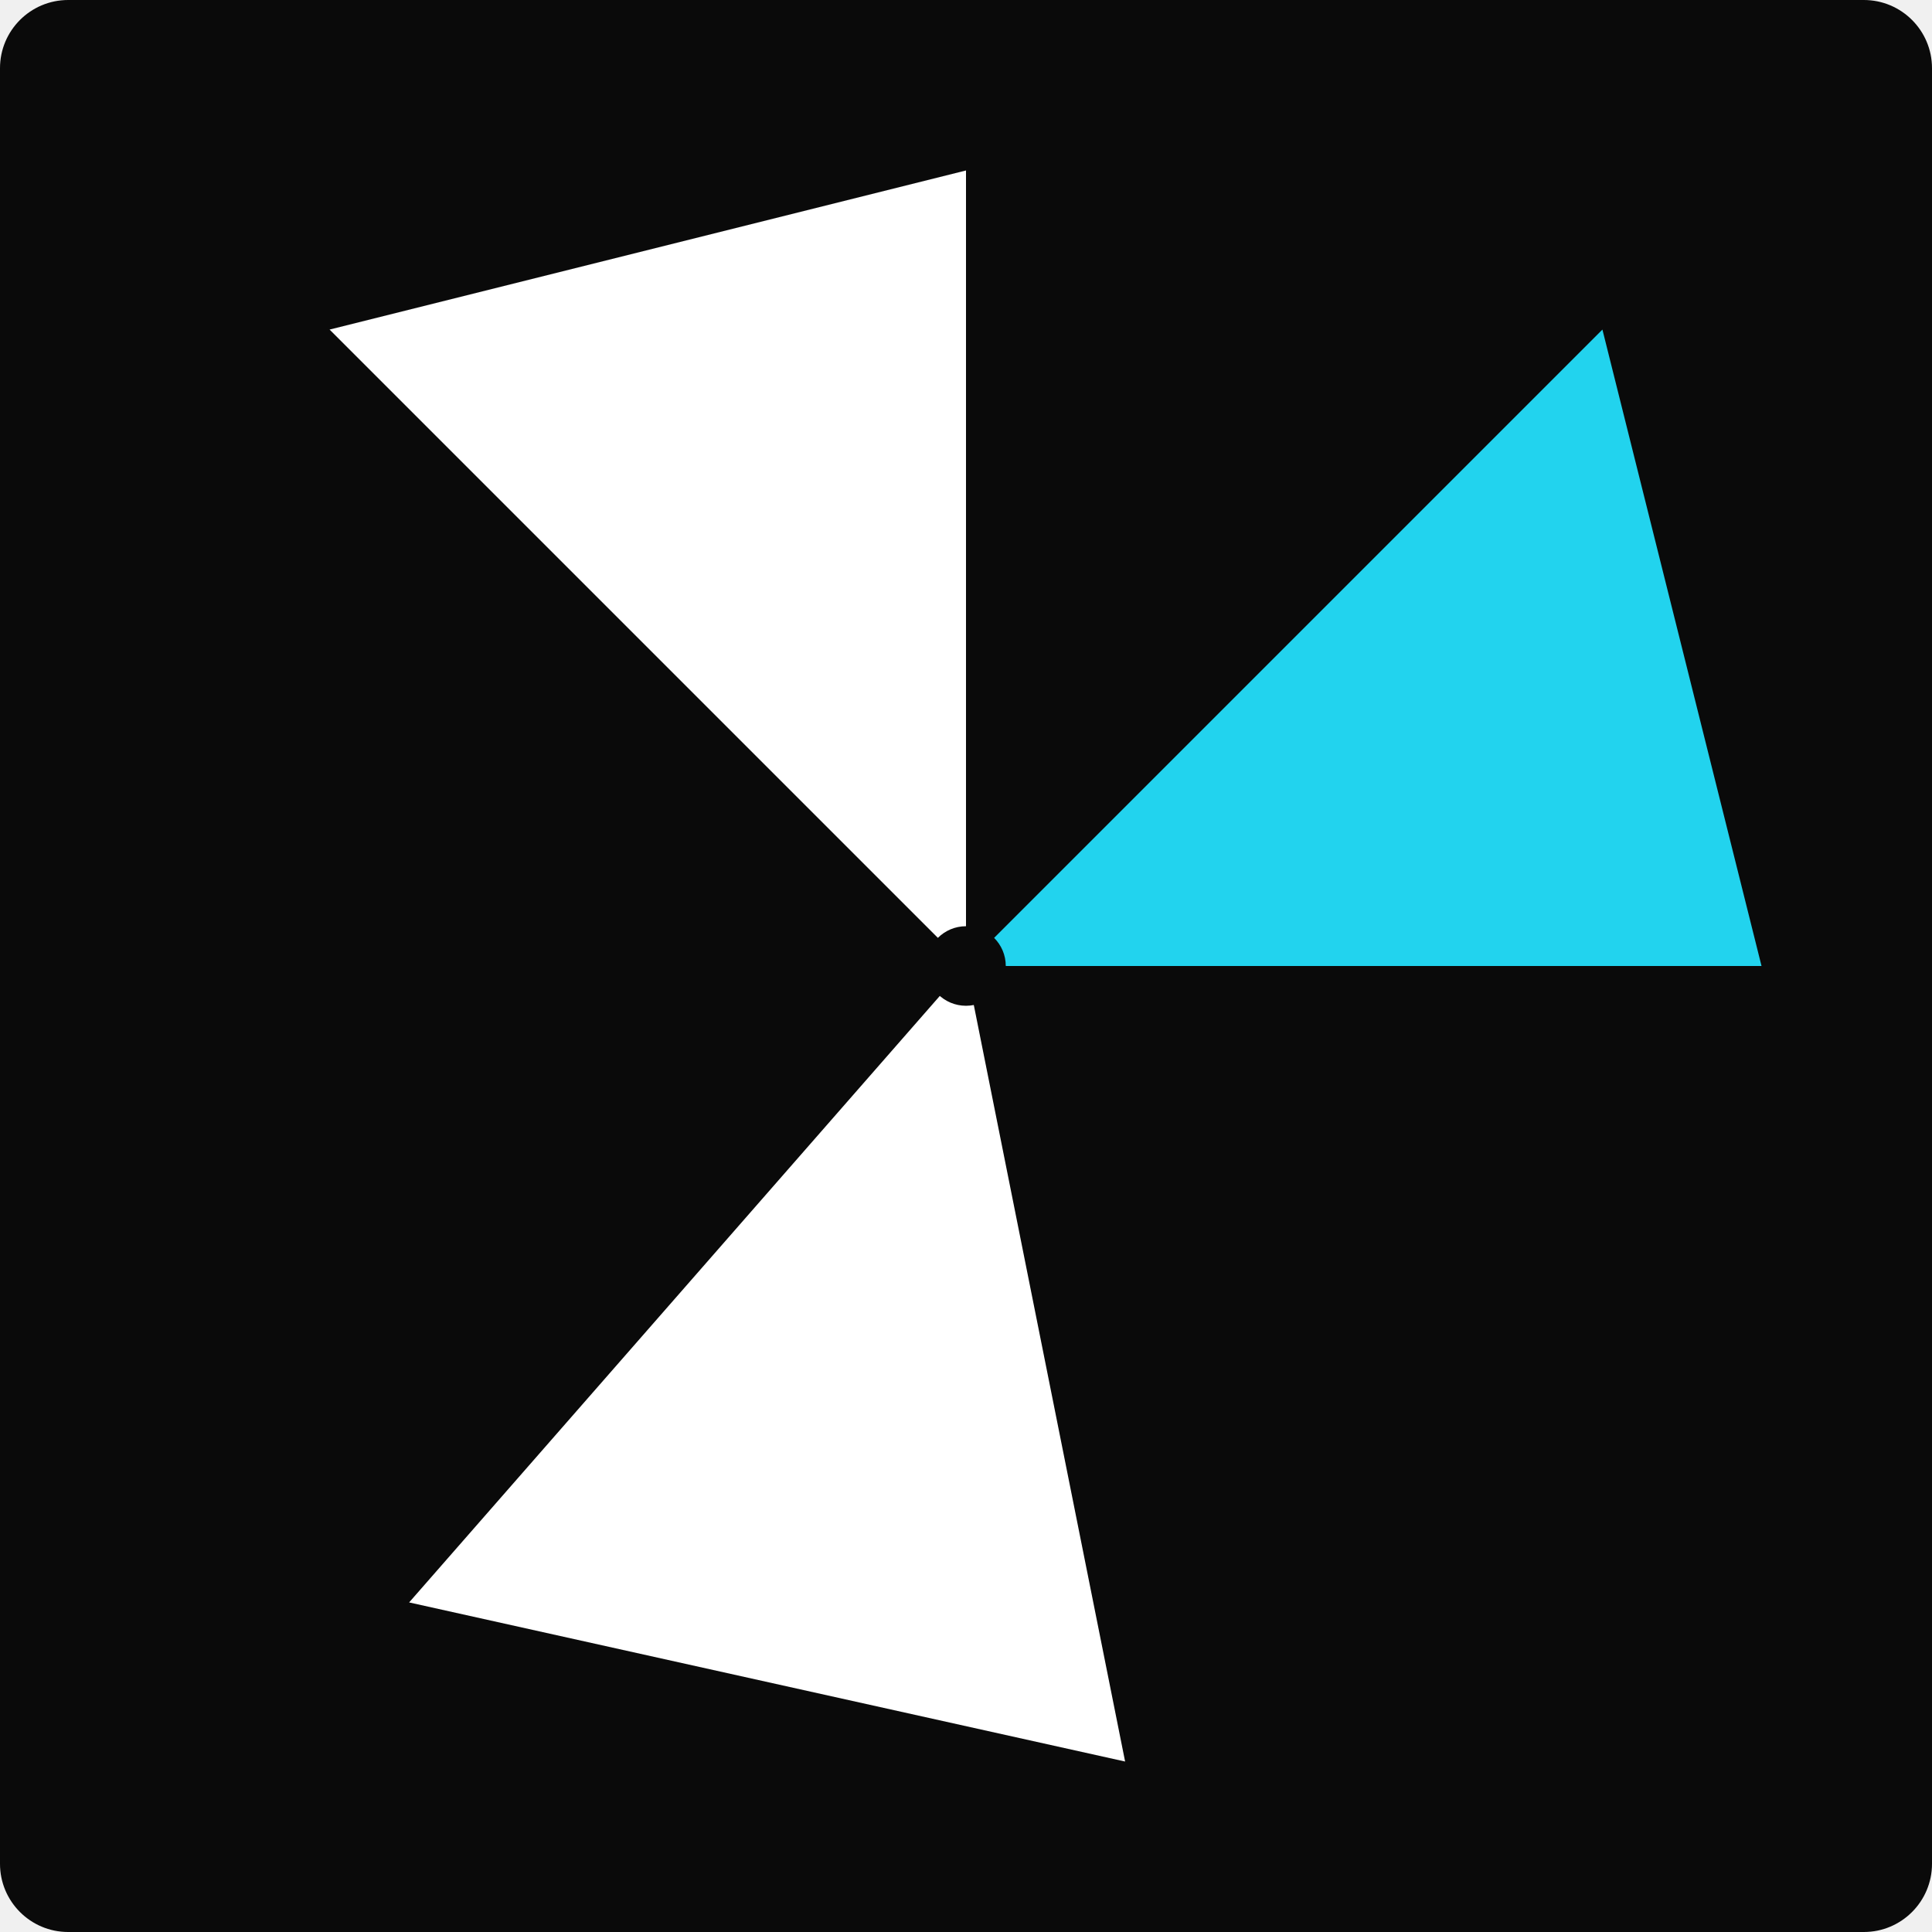
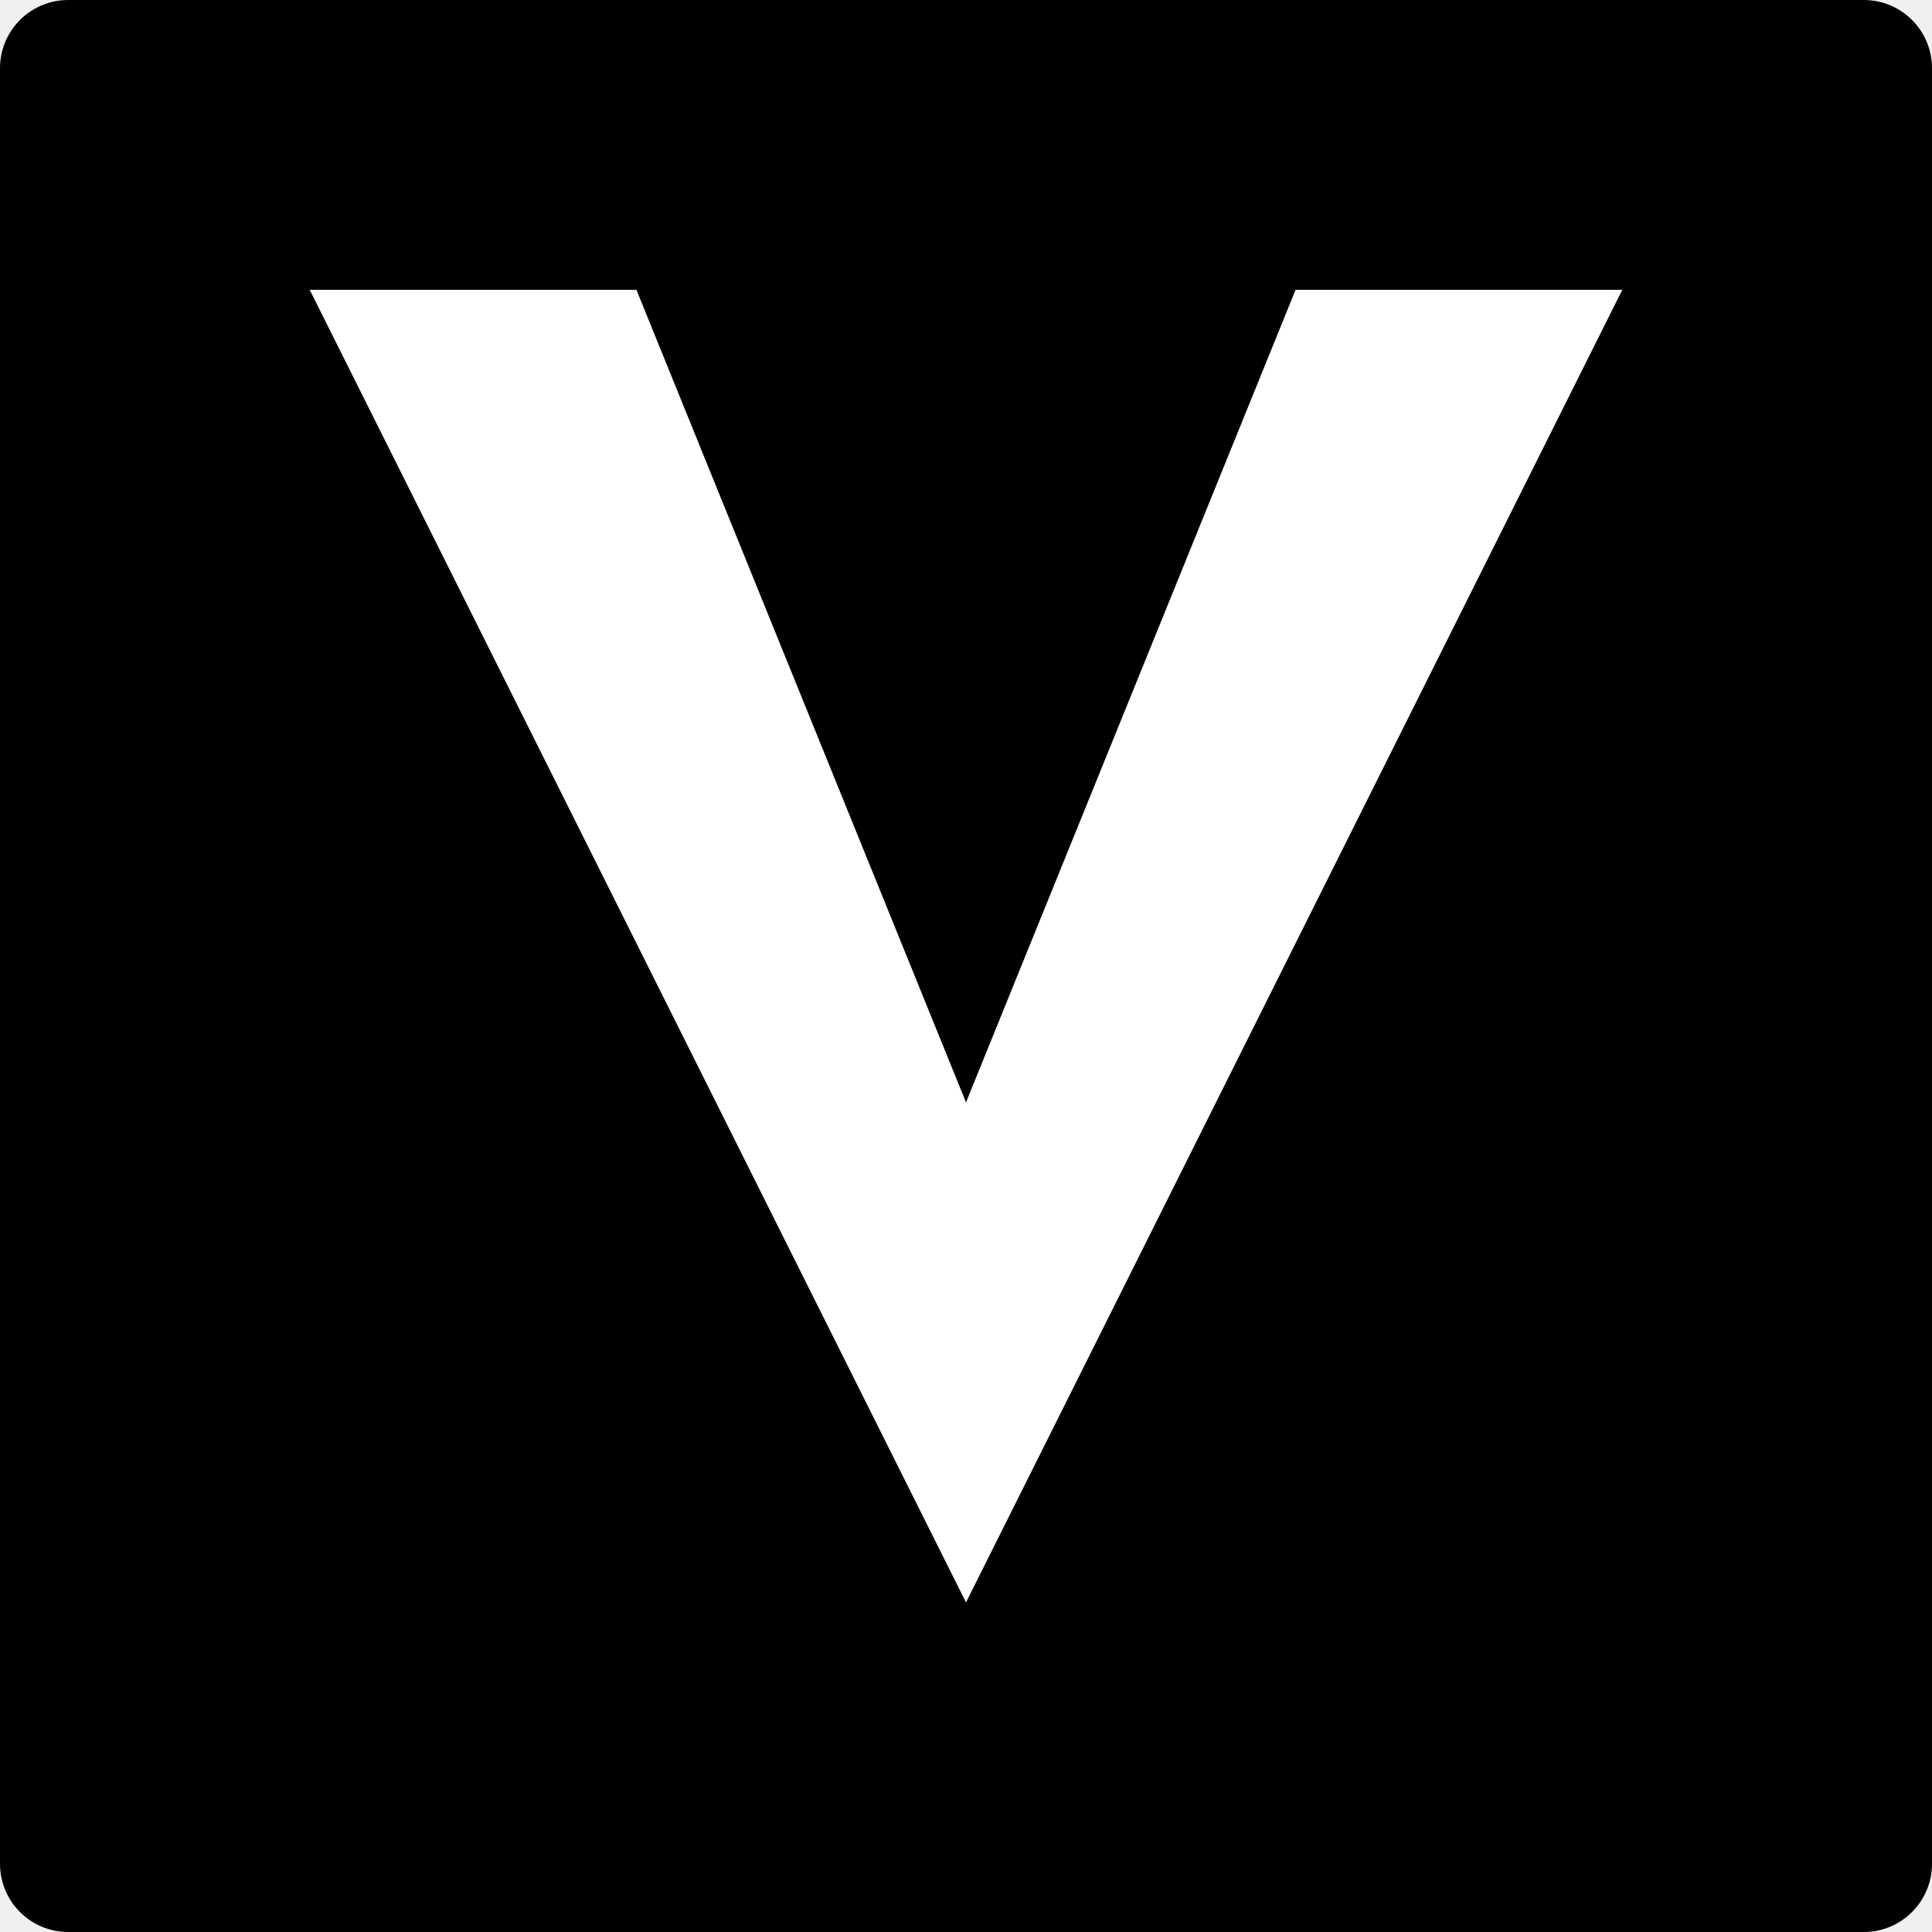
<svg xmlns="http://www.w3.org/2000/svg" width="680" height="680" viewBox="0 0 680 680">
-   <rect x="0" y="0" width="680" height="680" fill="#0a0a0a" rx="24" />
-   <polygon points="340,340 116,116 340,60" fill="#ffffff" />
-   <polygon points="340,340 564,116 620,340" fill="#22D3EE" />
-   <polygon points="340,340 396,620 144,564" fill="#ffffff" />
-   <circle cx="340" cy="340" r="14" fill="#0a0a0a" />
+   <rect x="0" y="0" width="680" height="680" fill="#000000" rx="24" />
+   <polygon points="109,102 224,102 340,388 456,102 571,102 340,564" fill="#ffffff" />
</svg>
